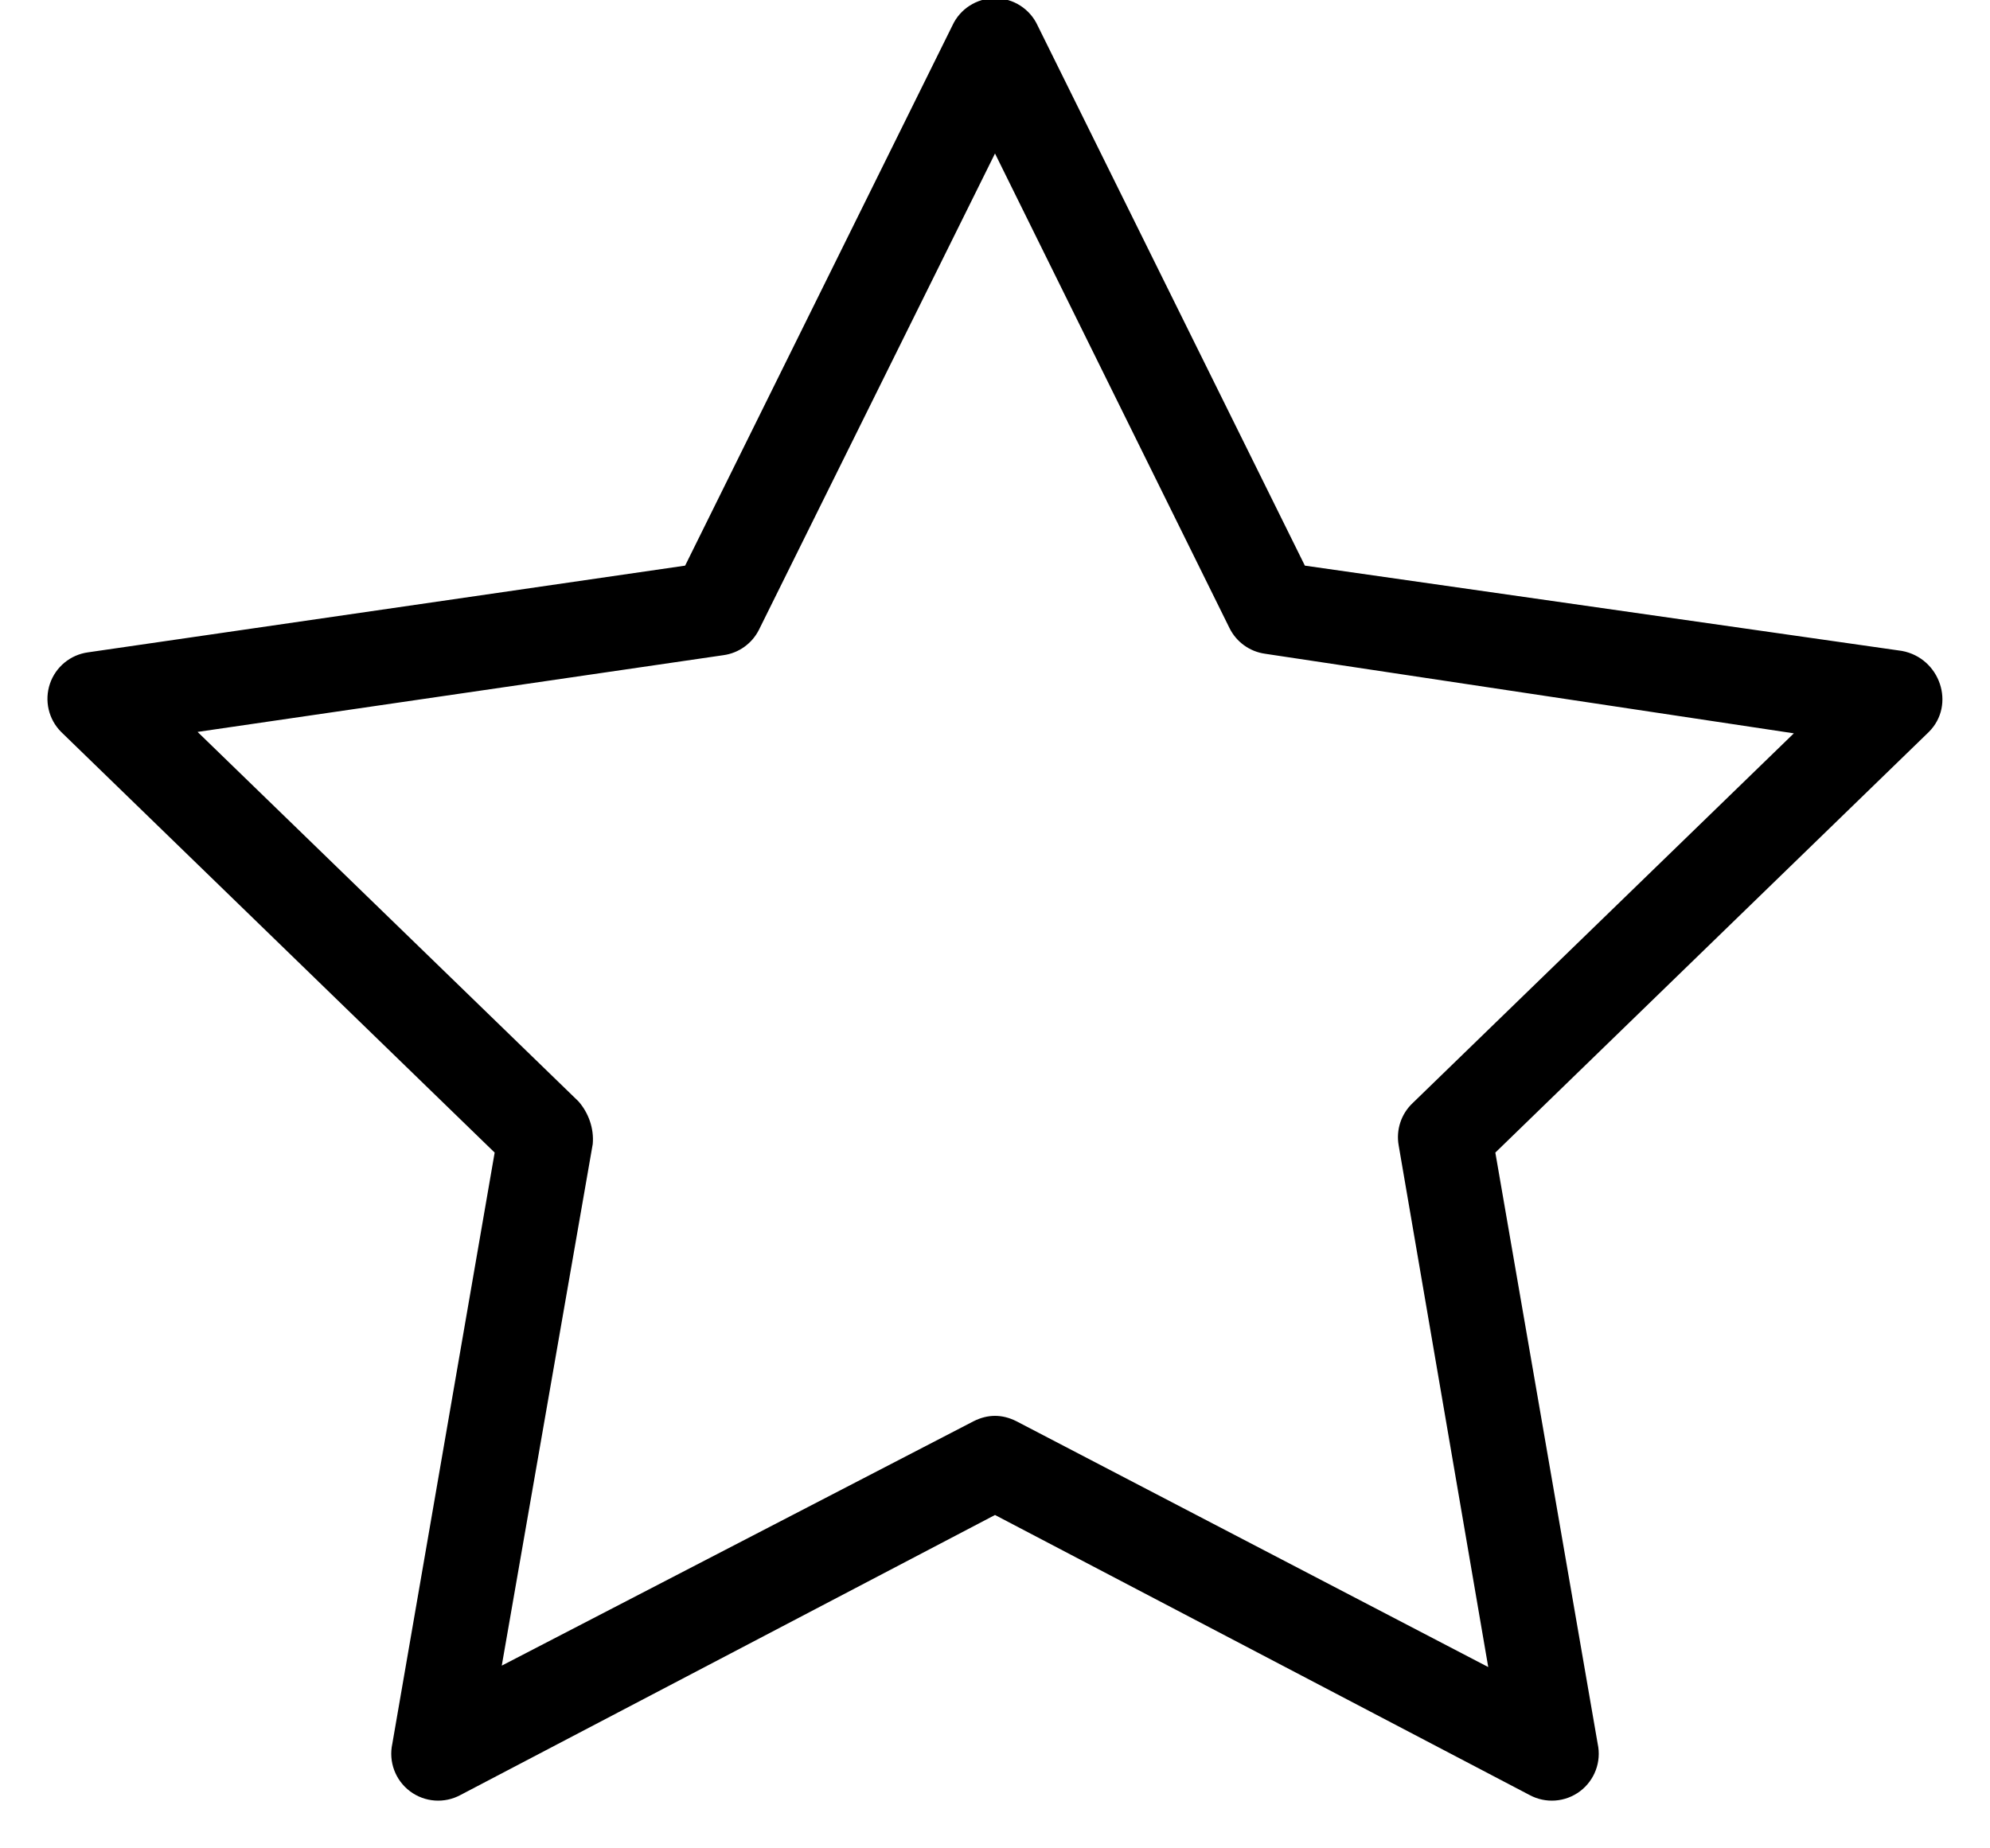
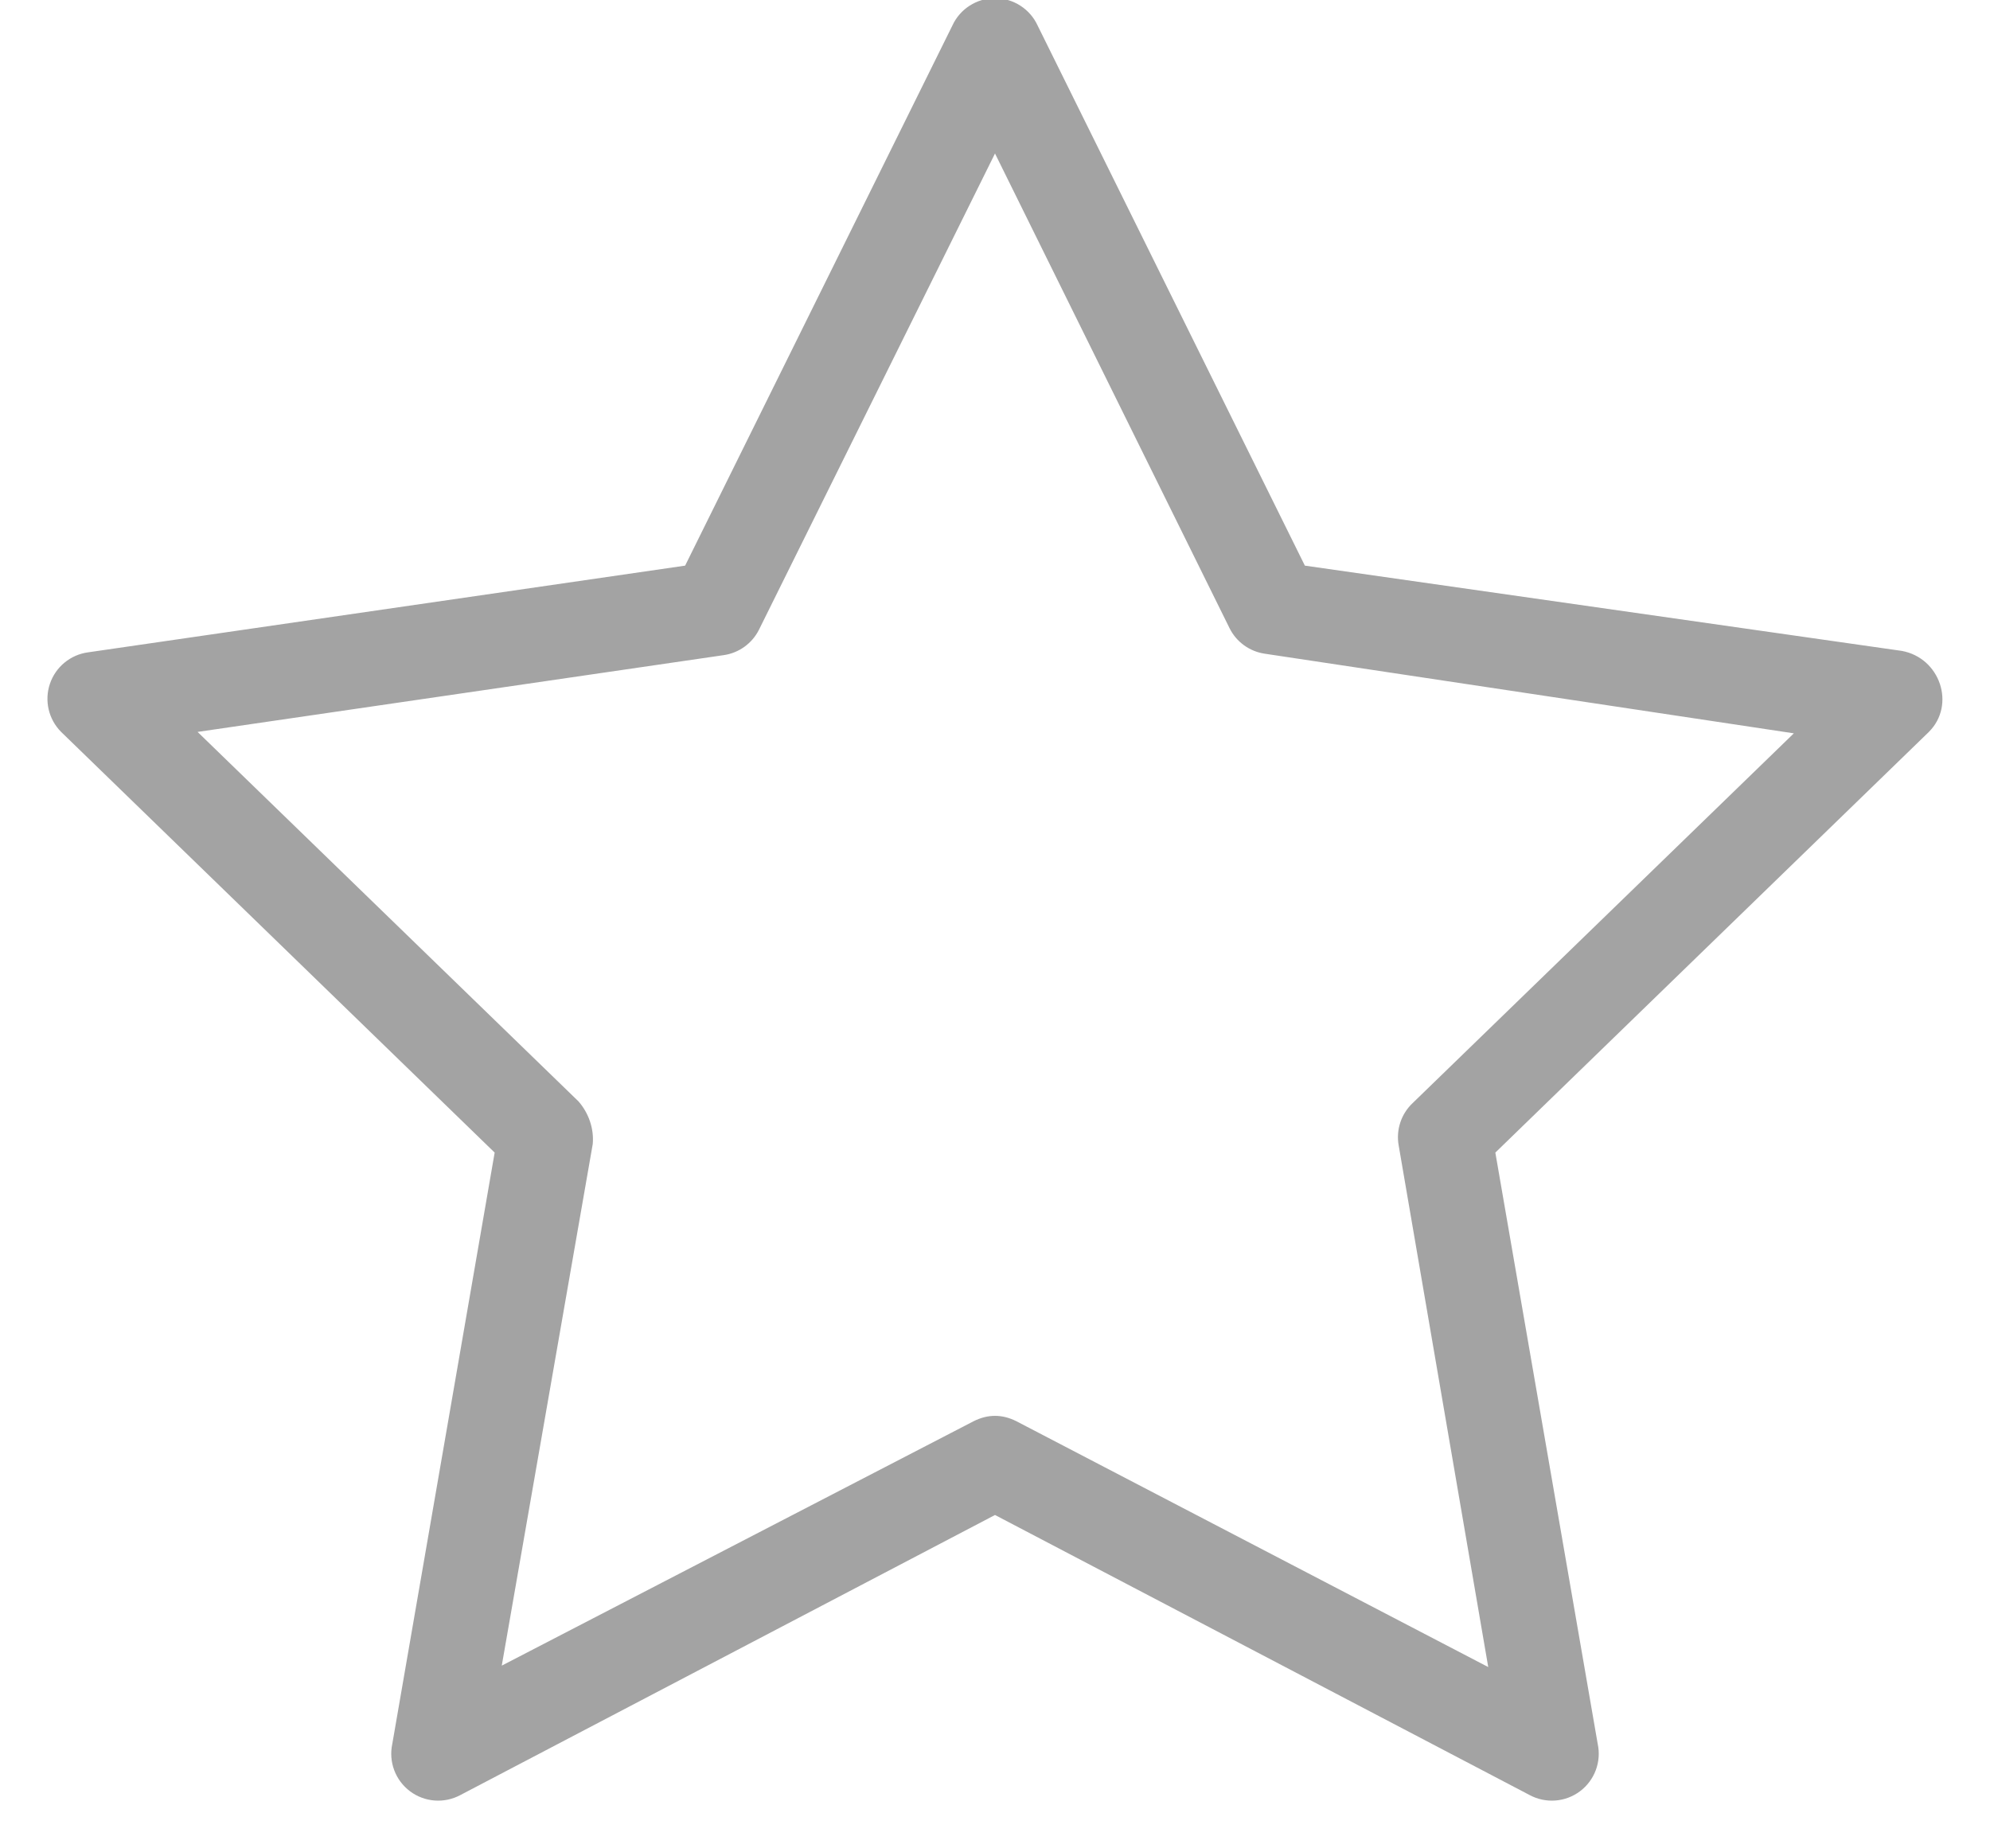
<svg xmlns="http://www.w3.org/2000/svg" width="14" height="13" viewBox="0 0 14 13">
-   <path d="M7 1.08L5.34 4.43a.33.33 0 0 1-.25.18l-3.7.54 2.68 2.6c.07.08.11.19.1.3l-.64 3.67L6.85 10c.1-.05.2-.05.3 0l3.32 1.73-.63-3.67a.33.33 0 0 1 .1-.3l2.68-2.6L8.9 4.6a.33.33 0 0 1-.25-.18L7 1.08zm-2.18 2.9L6.7.18a.33.33 0 0 1 .6 0l1.88 3.8 4.2.6c.27.05.38.38.19.57l-3.05 2.96.72 4.16a.33.33 0 0 1-.48.36L7 10.66l-3.76 1.97a.33.33 0 0 1-.48-.36l.72-4.16L.43 5.15a.33.33 0 0 1 .19-.56l4.2-.61z" fill="#000" fill-rule="nonzero" />
+   <path d="M7 1.08L5.34 4.43a.33.33 0 0 1-.25.18l-3.7.54 2.68 2.6c.07.08.11.19.1.3l-.64 3.67L6.85 10c.1-.05.2-.05.3 0l3.32 1.73-.63-3.67a.33.33 0 0 1 .1-.3l2.68-2.6L8.9 4.6a.33.33 0 0 1-.25-.18L7 1.08zm-2.18 2.9L6.7.18a.33.33 0 0 1 .6 0l1.88 3.8 4.2.6c.27.05.38.38.19.57l-3.05 2.96.72 4.16a.33.33 0 0 1-.48.36L7 10.66l-3.76 1.97a.33.33 0 0 1-.48-.36l.72-4.16L.43 5.15a.33.33 0 0 1 .19-.56l4.2-.61z" fill="#A3A3A3" fill-rule="nonzero" />
</svg>
